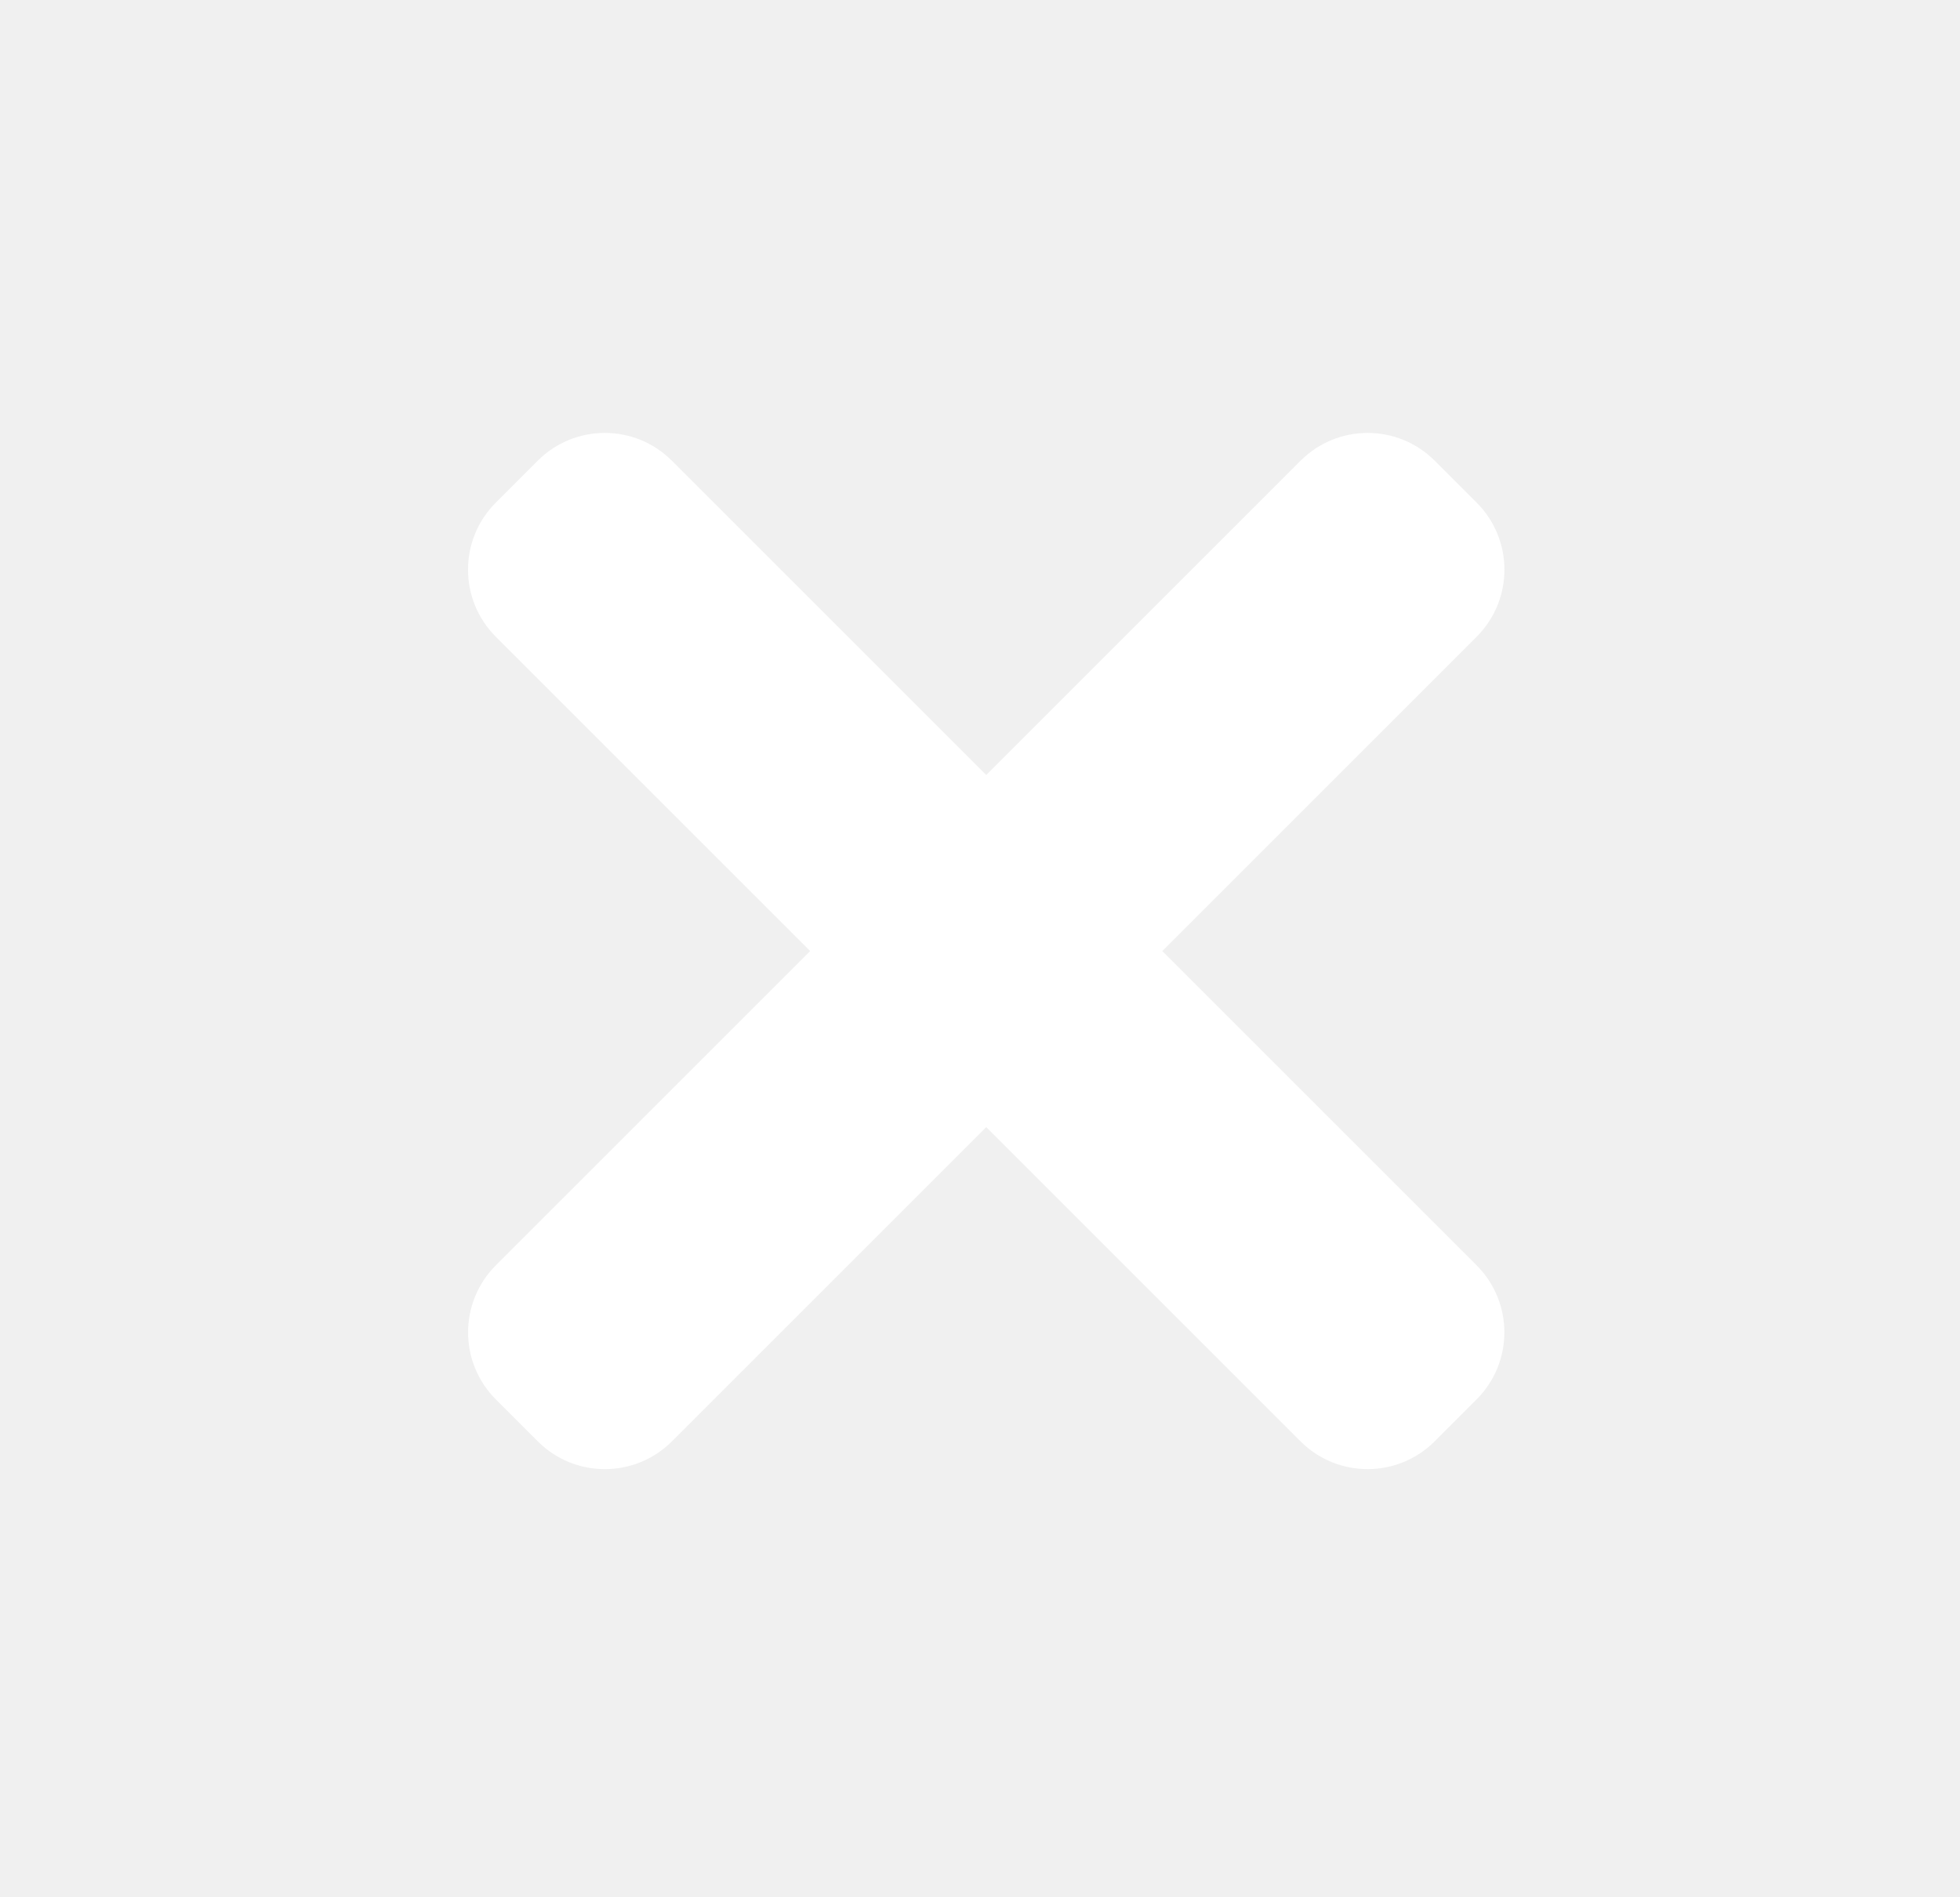
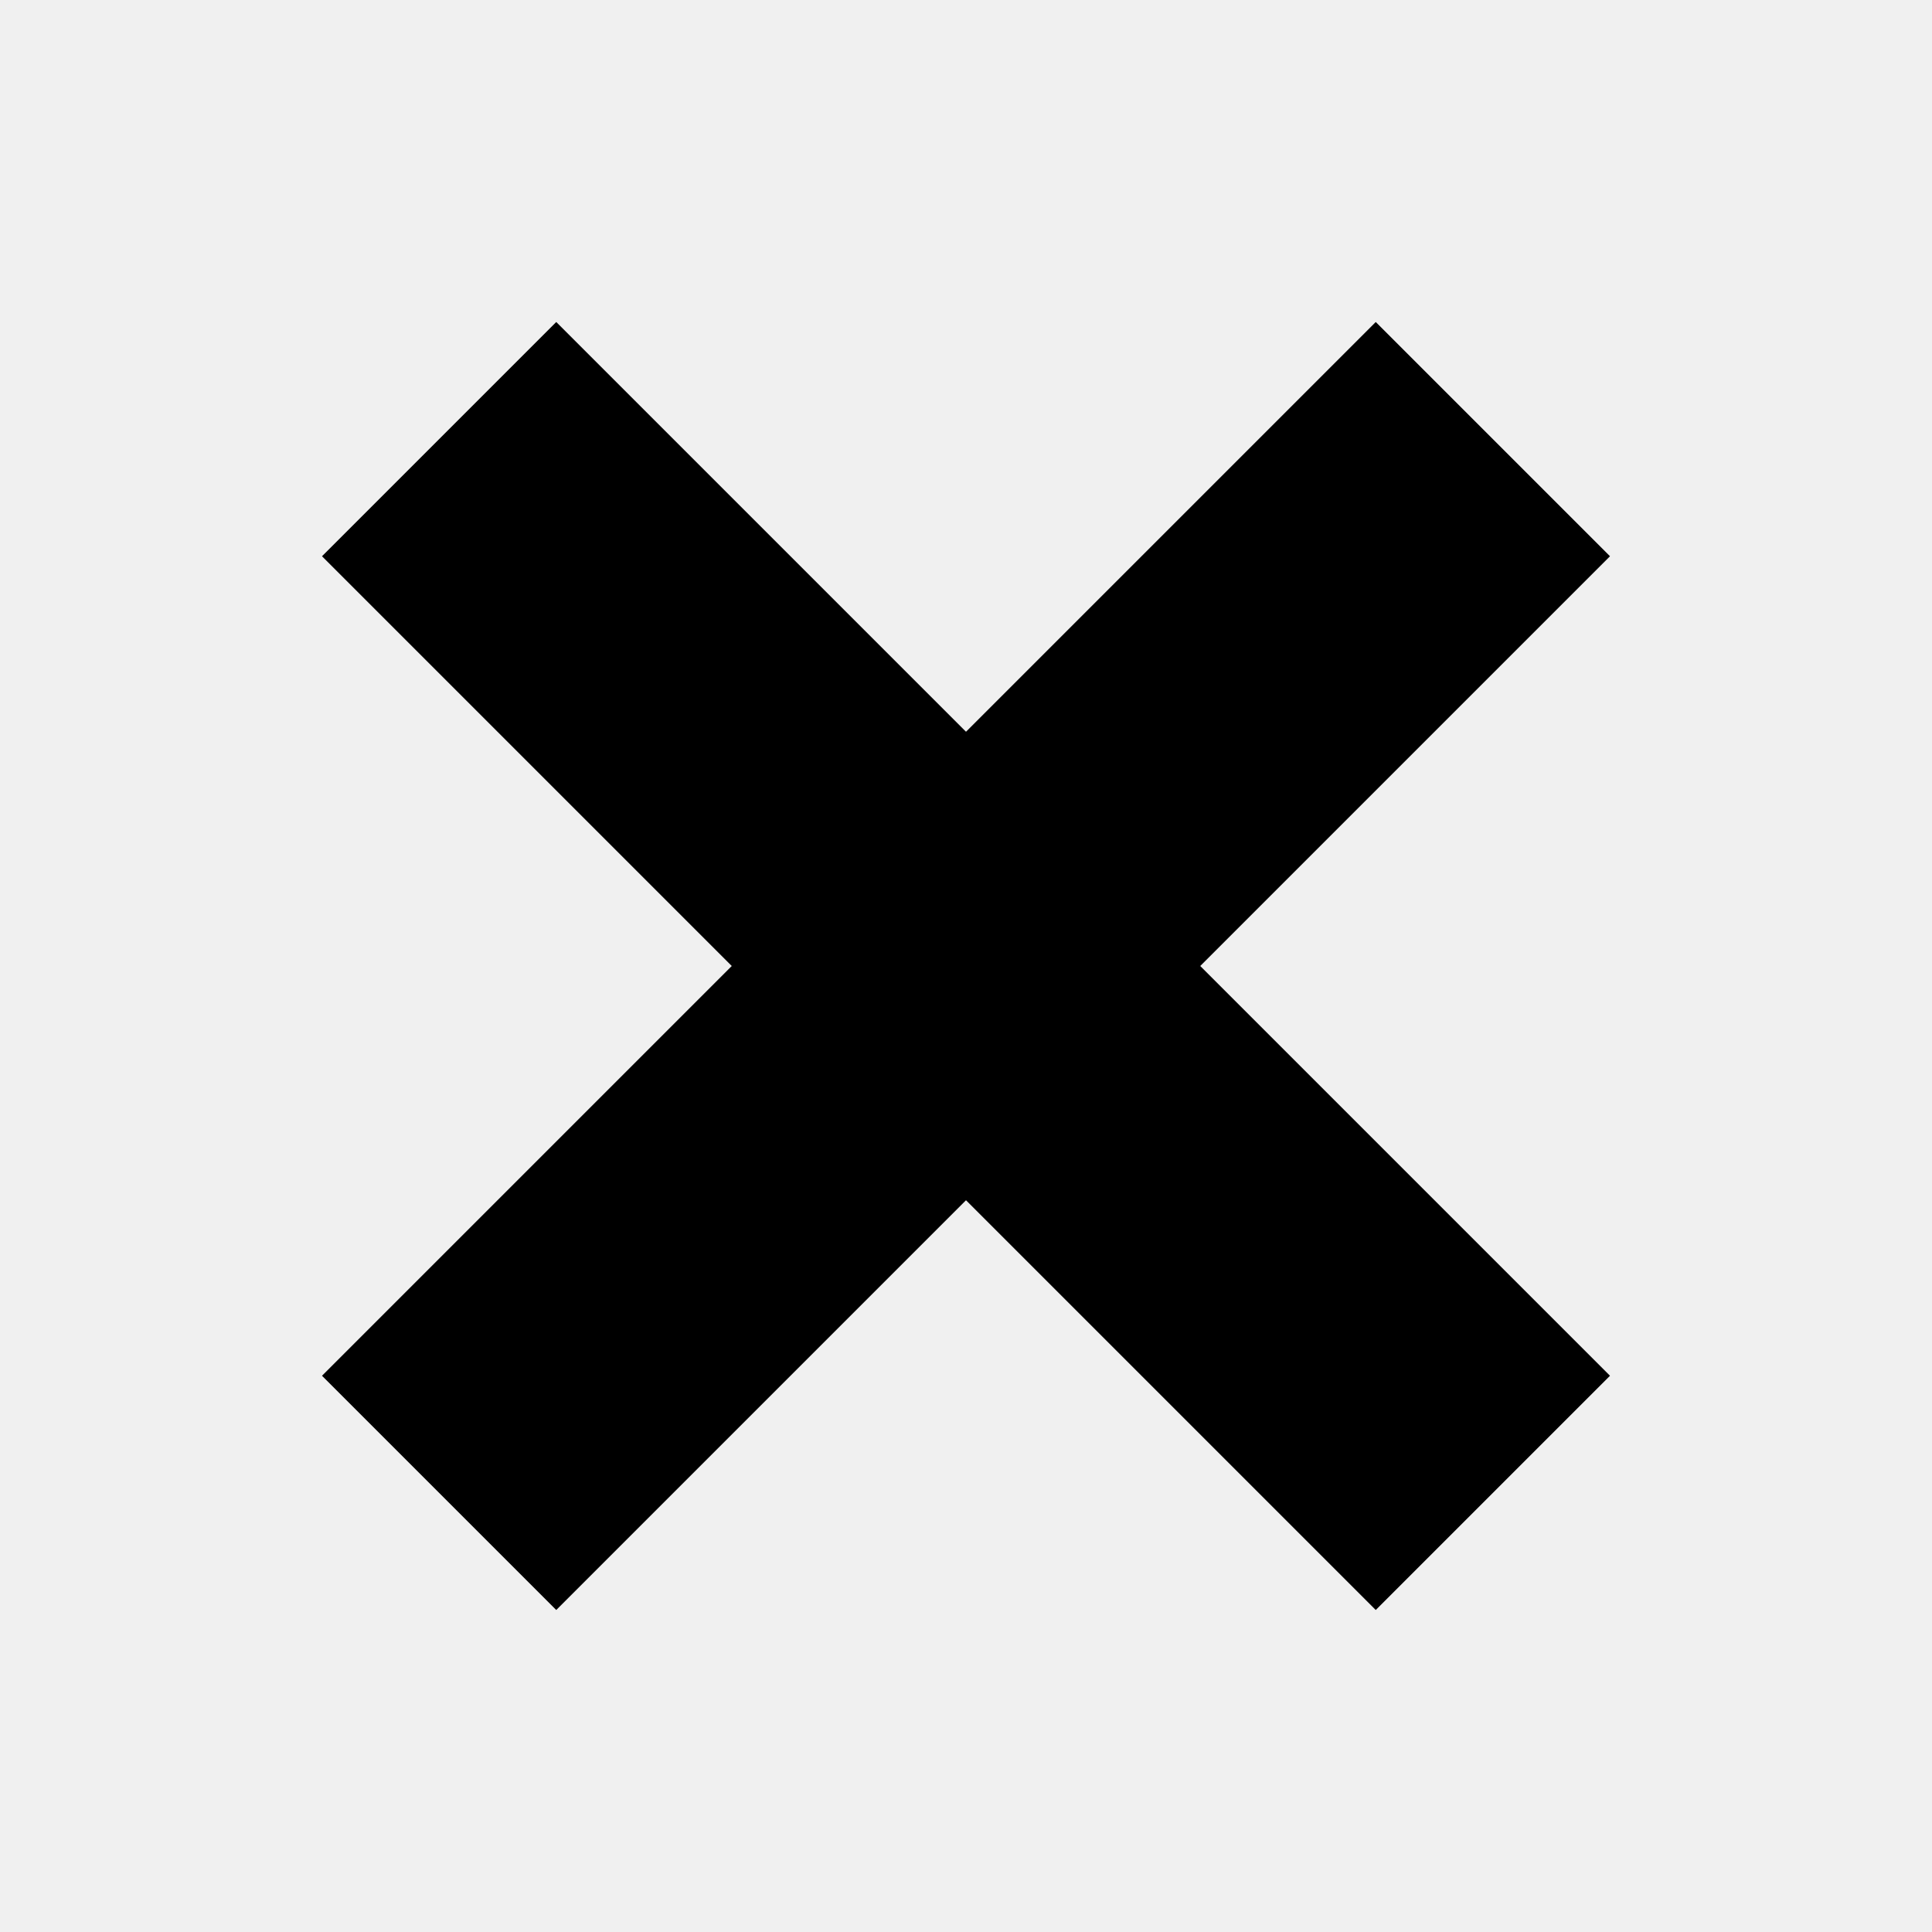
- <svg xmlns="http://www.w3.org/2000/svg" width="31" height="30" viewBox="0 0 31 30" fill="white">
-   <rect x="9.566" y="6.227" width="21" height="3.938" rx="1.5" transform="rotate(45 9.56592 6.22656)" fill="white" />
-   <rect x="6.782" y="21.076" width="21" height="3.938" rx="1.5" transform="rotate(-45 6.78247 21.0762)" fill="white" />
+ <svg xmlns="http://www.w3.org/2000/svg" version="1.1" width="24" height="24" viewBox="0 0 24 24">
+   <path d="M20 6.91L17.09 4L12 9.09L6.91 4L4 6.91L9.09 12L4 17.09L6.91 20L12 14.91L17.09 20L20 17.09L14.91 12L20 6.91Z" />
</svg>
